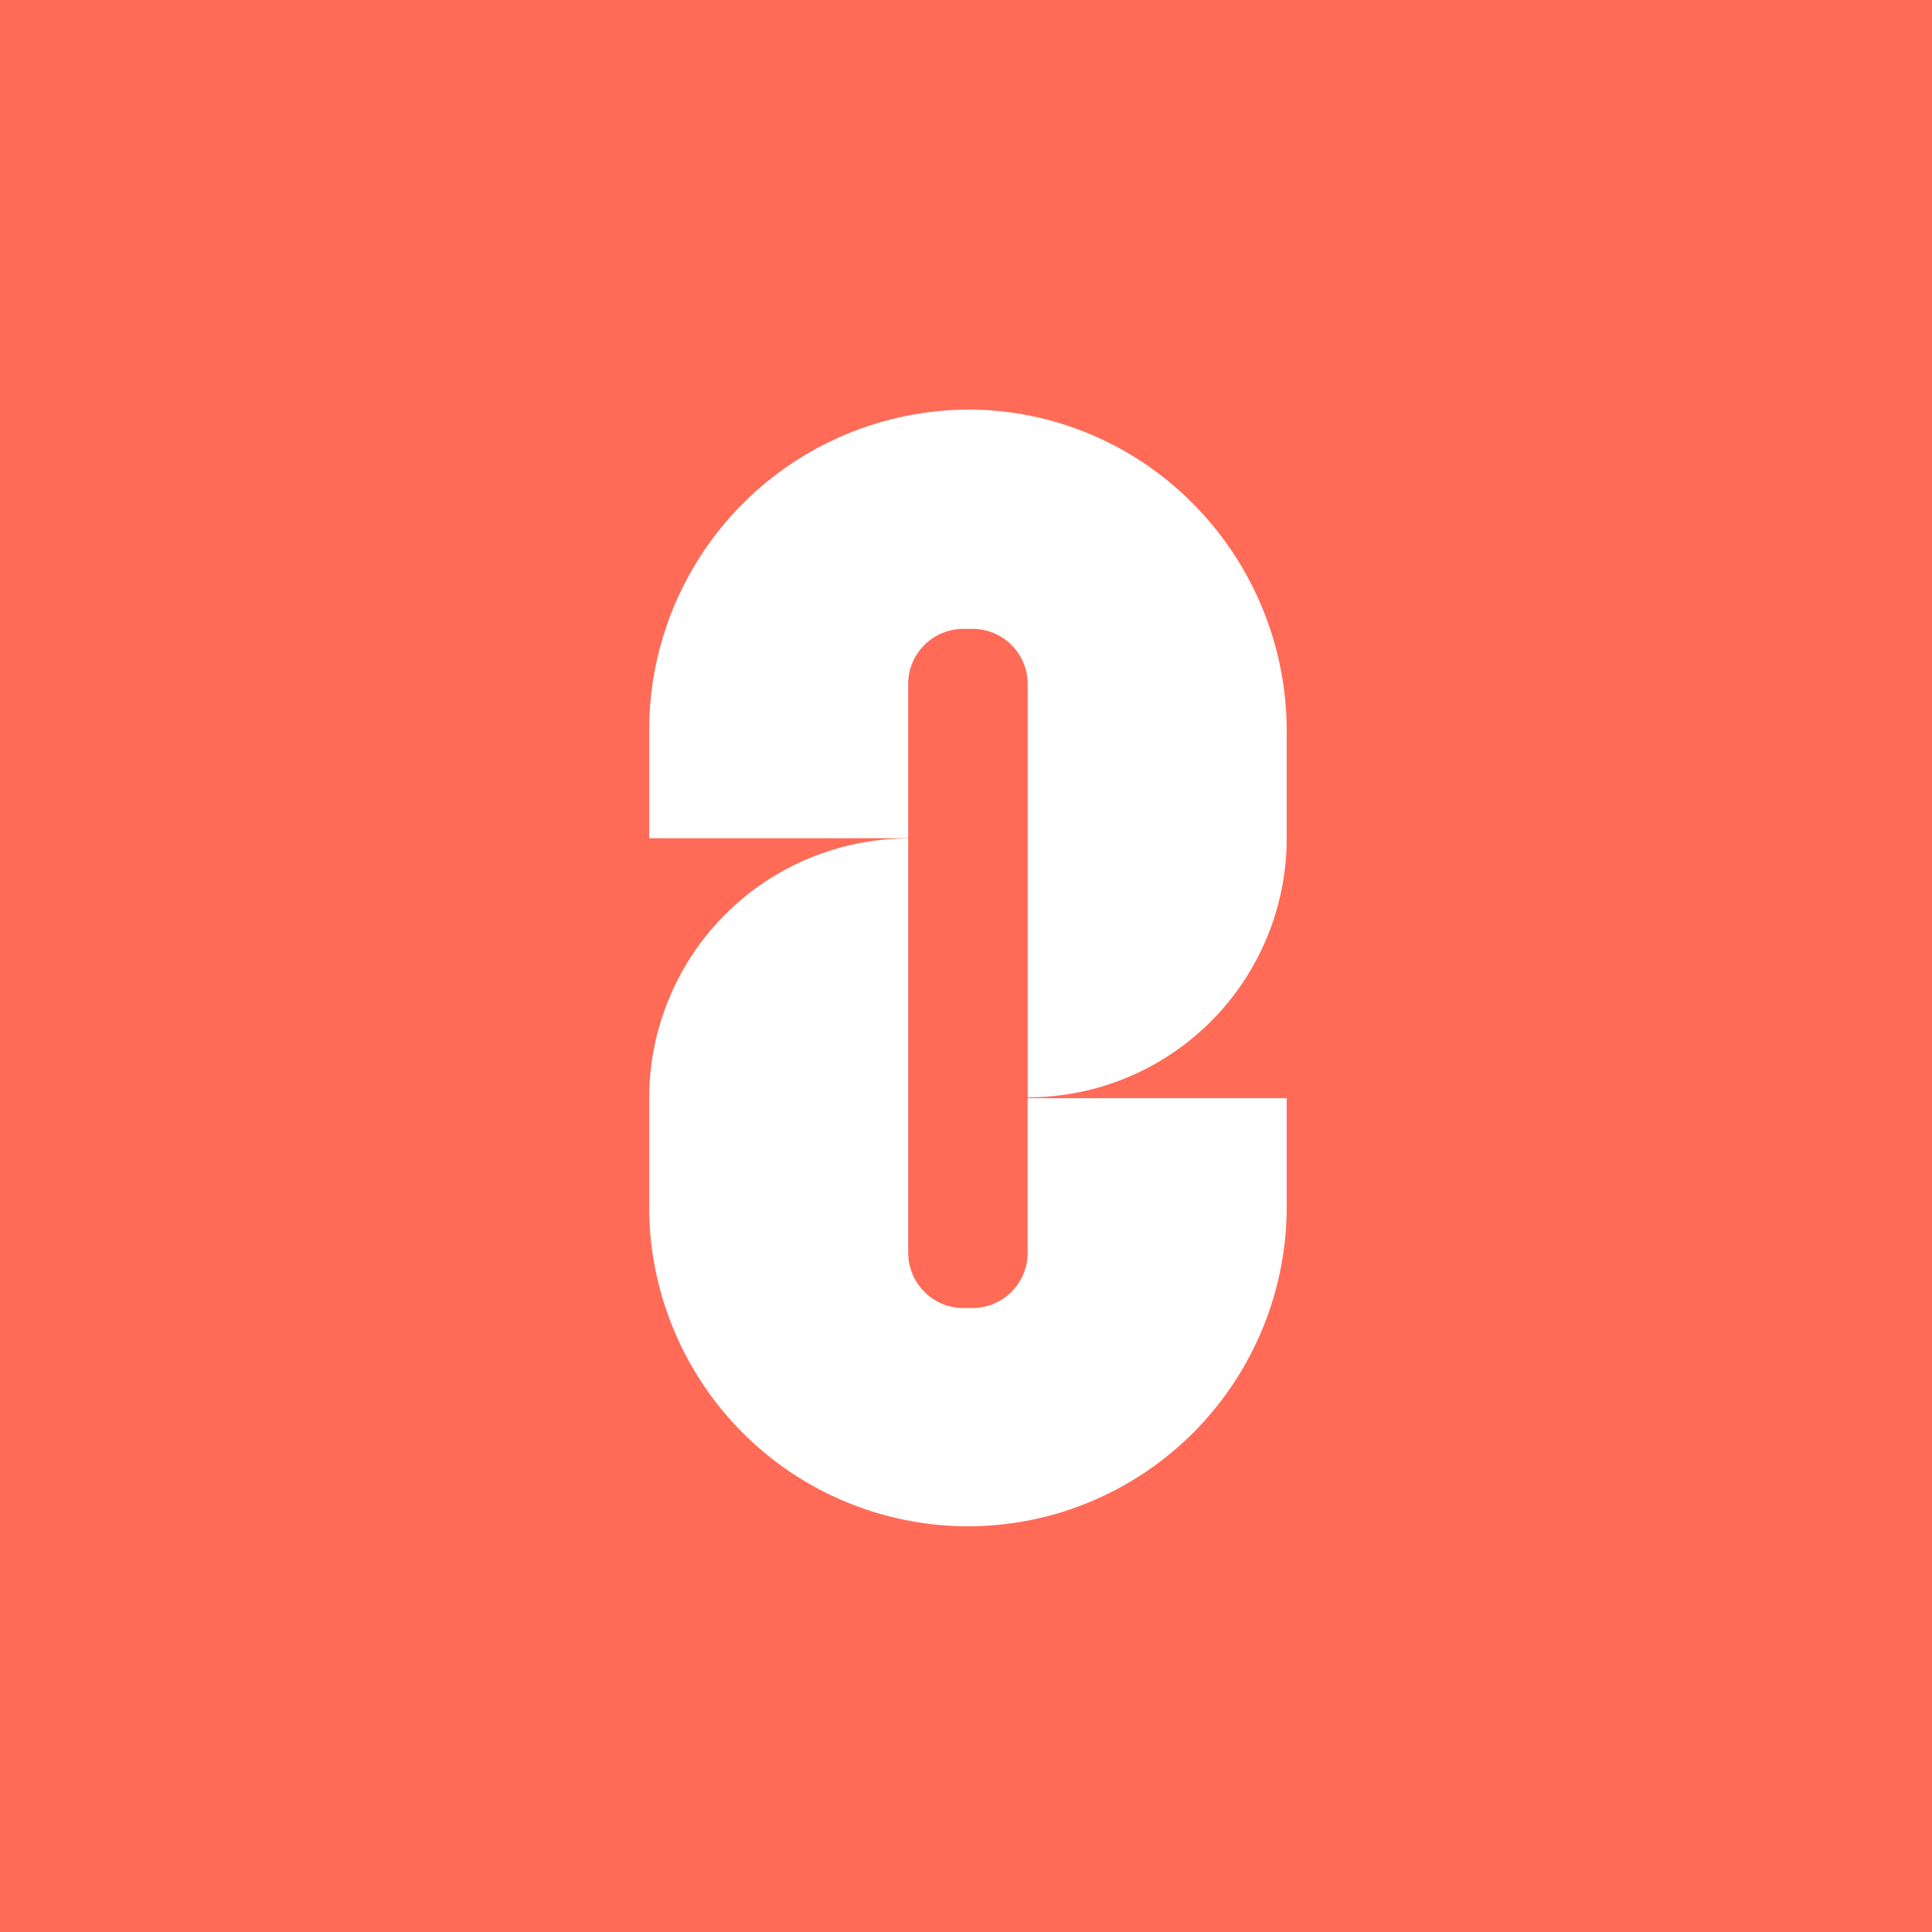
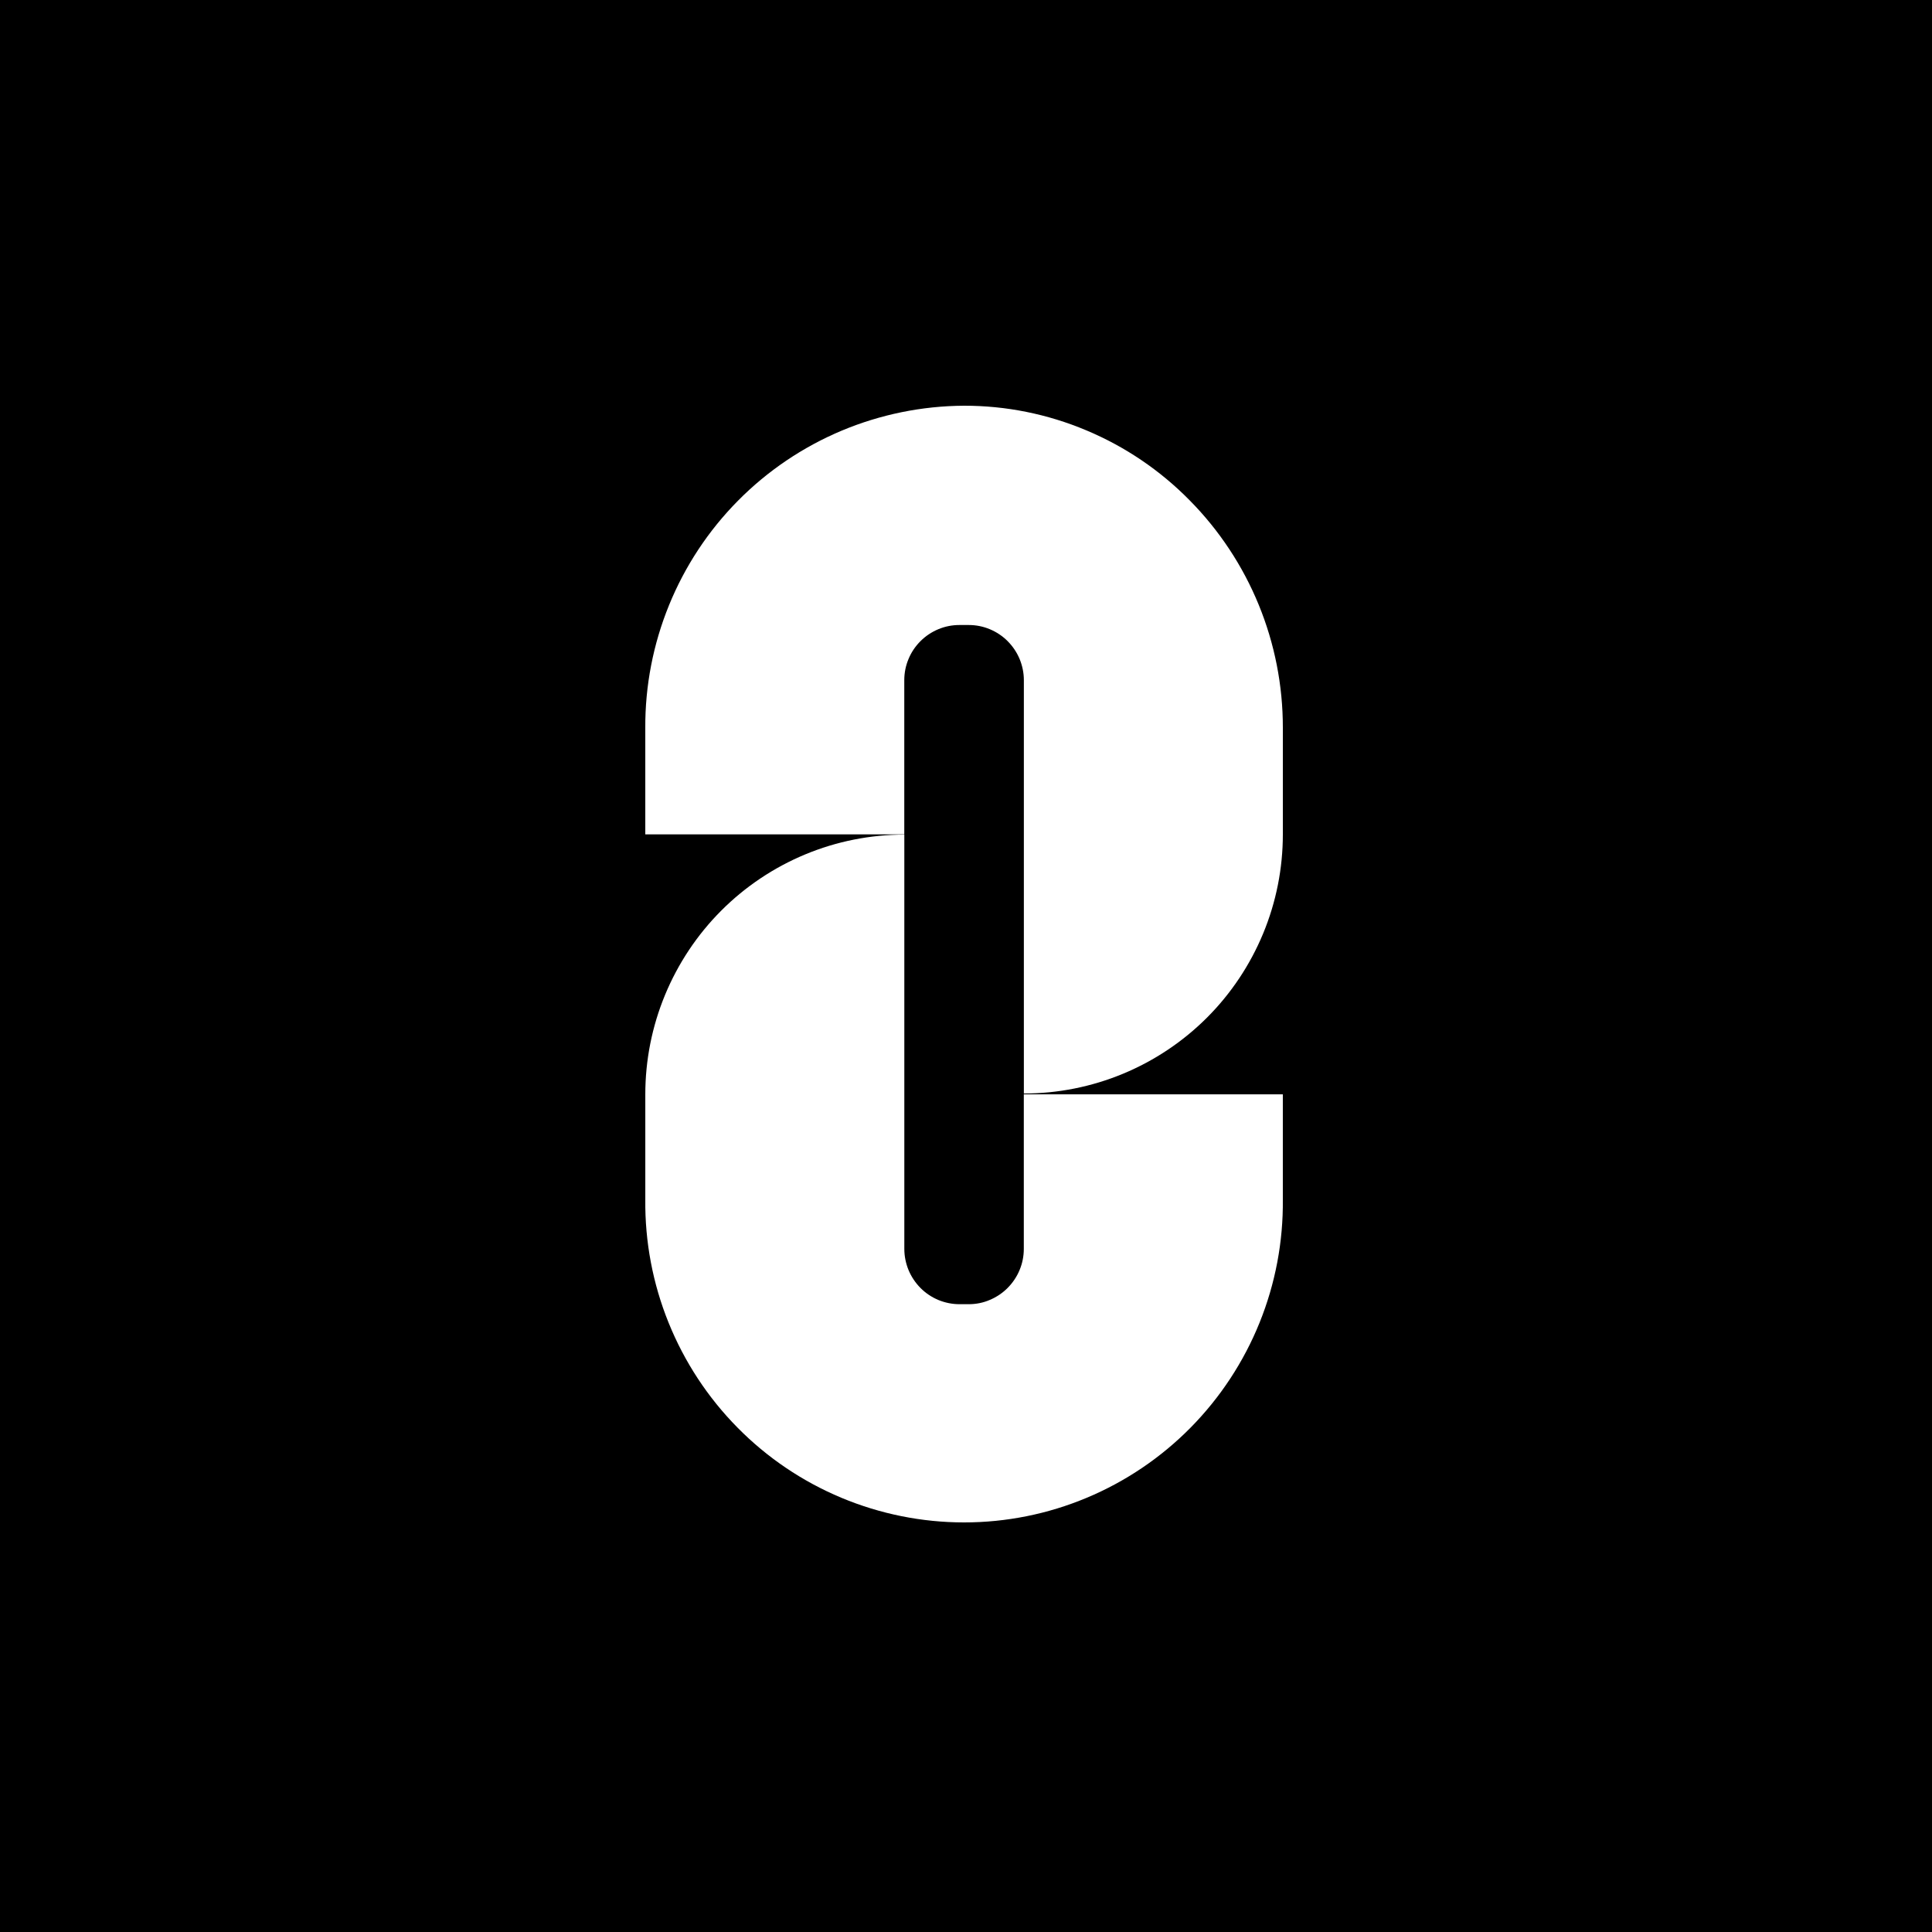
<svg xmlns="http://www.w3.org/2000/svg" width="500" height="500" viewBox="0 0 500 500" fill="none">
-   <rect width="500" height="500" fill="#FF6B57" />
-   <path d="M250.486 106C239.594 106.058 228.832 108.258 218.783 112.47C208.749 116.696 199.631 122.848 191.982 130.591C184.318 138.335 178.268 147.511 174.153 157.599C170.037 167.688 167.943 178.485 168.001 189.384V216.928H235.027V177.023C235.027 175.156 235.391 173.289 236.118 171.567C236.831 169.83 237.878 168.267 239.216 166.935C240.539 165.604 242.11 164.561 243.84 163.838C245.571 163.114 247.418 162.752 249.293 162.752H251.708C253.584 162.752 255.43 163.114 257.161 163.838C258.892 164.561 260.462 165.604 261.785 166.935C263.109 168.267 264.156 169.83 264.883 171.567C265.596 173.304 265.974 175.156 265.974 177.023V284C274.772 284 283.497 282.263 291.627 278.891C299.756 275.518 307.143 270.583 313.368 264.359C319.592 258.135 324.522 250.739 327.895 242.605C331.269 234.47 333 225.743 333 216.942V189.399C333.043 167.326 324.362 146.122 308.845 130.446C301.225 122.703 292.15 116.566 282.13 112.369C272.082 108.142 261.335 105.986 250.486 106Z" fill="white" />
-   <path d="M251.722 338.525H249.307C247.431 338.525 245.584 338.147 243.853 337.437C242.122 336.711 240.552 335.667 239.228 334.332C237.905 332.997 236.857 331.431 236.13 329.69C235.418 327.949 235.039 326.092 235.039 324.221V217C226.24 217 217.514 218.741 209.383 222.121C201.253 225.501 193.864 230.448 187.64 236.686C181.415 242.924 176.484 250.337 173.11 258.49C169.735 266.643 168.005 275.39 168.005 284.211V311.426C167.888 322.364 169.939 333.215 174.041 343.341C178.142 353.481 184.193 362.693 191.872 370.469C199.537 378.245 208.671 384.41 218.735 388.617C228.8 392.824 239.592 395 250.5 395C261.408 395 272.2 392.838 282.265 388.617C292.329 384.41 301.463 378.23 309.128 370.469C316.793 362.693 322.858 353.481 326.959 343.341C331.061 333.2 333.112 322.349 332.995 311.426V284.211H265.961V324.206C265.961 326.078 265.597 327.949 264.87 329.675C264.157 331.416 263.095 332.983 261.772 334.318C260.448 335.652 258.878 336.697 257.147 337.422C255.445 338.162 253.598 338.525 251.722 338.525Z" fill="white" />
+   <rect width="500" height="500" fill="black" />
+   <path d="M249.486 105C238.594 105.058 227.832 107.258 217.783 111.47C207.749 115.696 198.631 121.848 190.982 129.591C183.318 137.335 177.268 146.511 173.153 156.599C169.037 166.688 166.943 177.485 167.001 188.384V215.928H234.027V176.023C234.027 174.156 234.391 172.289 235.118 170.567C235.831 168.83 236.878 167.267 238.216 165.935C239.539 164.604 241.11 163.561 242.84 162.838C244.571 162.114 246.418 161.752 248.293 161.752H250.708C252.584 161.752 254.43 162.114 256.161 162.838C257.892 163.561 259.462 164.604 260.785 165.935C262.109 167.267 263.156 168.83 263.883 170.567C264.596 172.304 264.974 174.156 264.974 176.023V283C273.772 283 282.497 281.263 290.627 277.891C298.756 274.518 306.143 269.583 312.368 263.359C318.592 257.135 323.522 249.739 326.895 241.605C330.269 233.47 332 224.743 332 215.942V188.399C332.043 166.326 323.362 145.122 307.845 129.446C300.225 121.703 291.15 115.566 281.13 111.369C271.082 107.142 260.335 104.986 249.486 105Z" fill="white" />
+   <path d="M250.722 337.525H248.307C246.431 337.525 244.584 337.147 242.853 336.437C241.122 335.711 239.552 334.667 238.228 333.332C236.905 331.997 235.857 330.431 235.13 328.69C234.418 326.949 234.039 325.092 234.039 323.221V216C225.24 216 216.514 217.741 208.383 221.121C200.253 224.501 192.864 229.448 186.64 235.686C180.415 241.924 175.484 249.337 172.11 257.49C168.735 265.643 167.005 274.39 167.005 283.211V310.426C166.888 321.364 168.939 332.215 173.041 342.341C177.142 352.481 183.193 361.693 190.872 369.469C198.537 377.245 207.671 383.41 217.735 387.617C227.8 391.824 238.592 394 249.5 394C260.408 394 271.2 391.838 281.265 387.617C291.329 383.41 300.463 377.23 308.128 369.469C315.793 361.693 321.858 352.481 325.959 342.341C330.061 332.2 332.112 321.349 331.995 310.426V283.211H264.961V323.206C264.961 325.078 264.597 326.949 263.87 328.675C263.157 330.416 262.095 331.983 260.772 333.318C259.448 334.652 257.878 335.697 256.147 336.422C254.445 337.162 252.598 337.525 250.722 337.525Z" fill="white" />
</svg>
